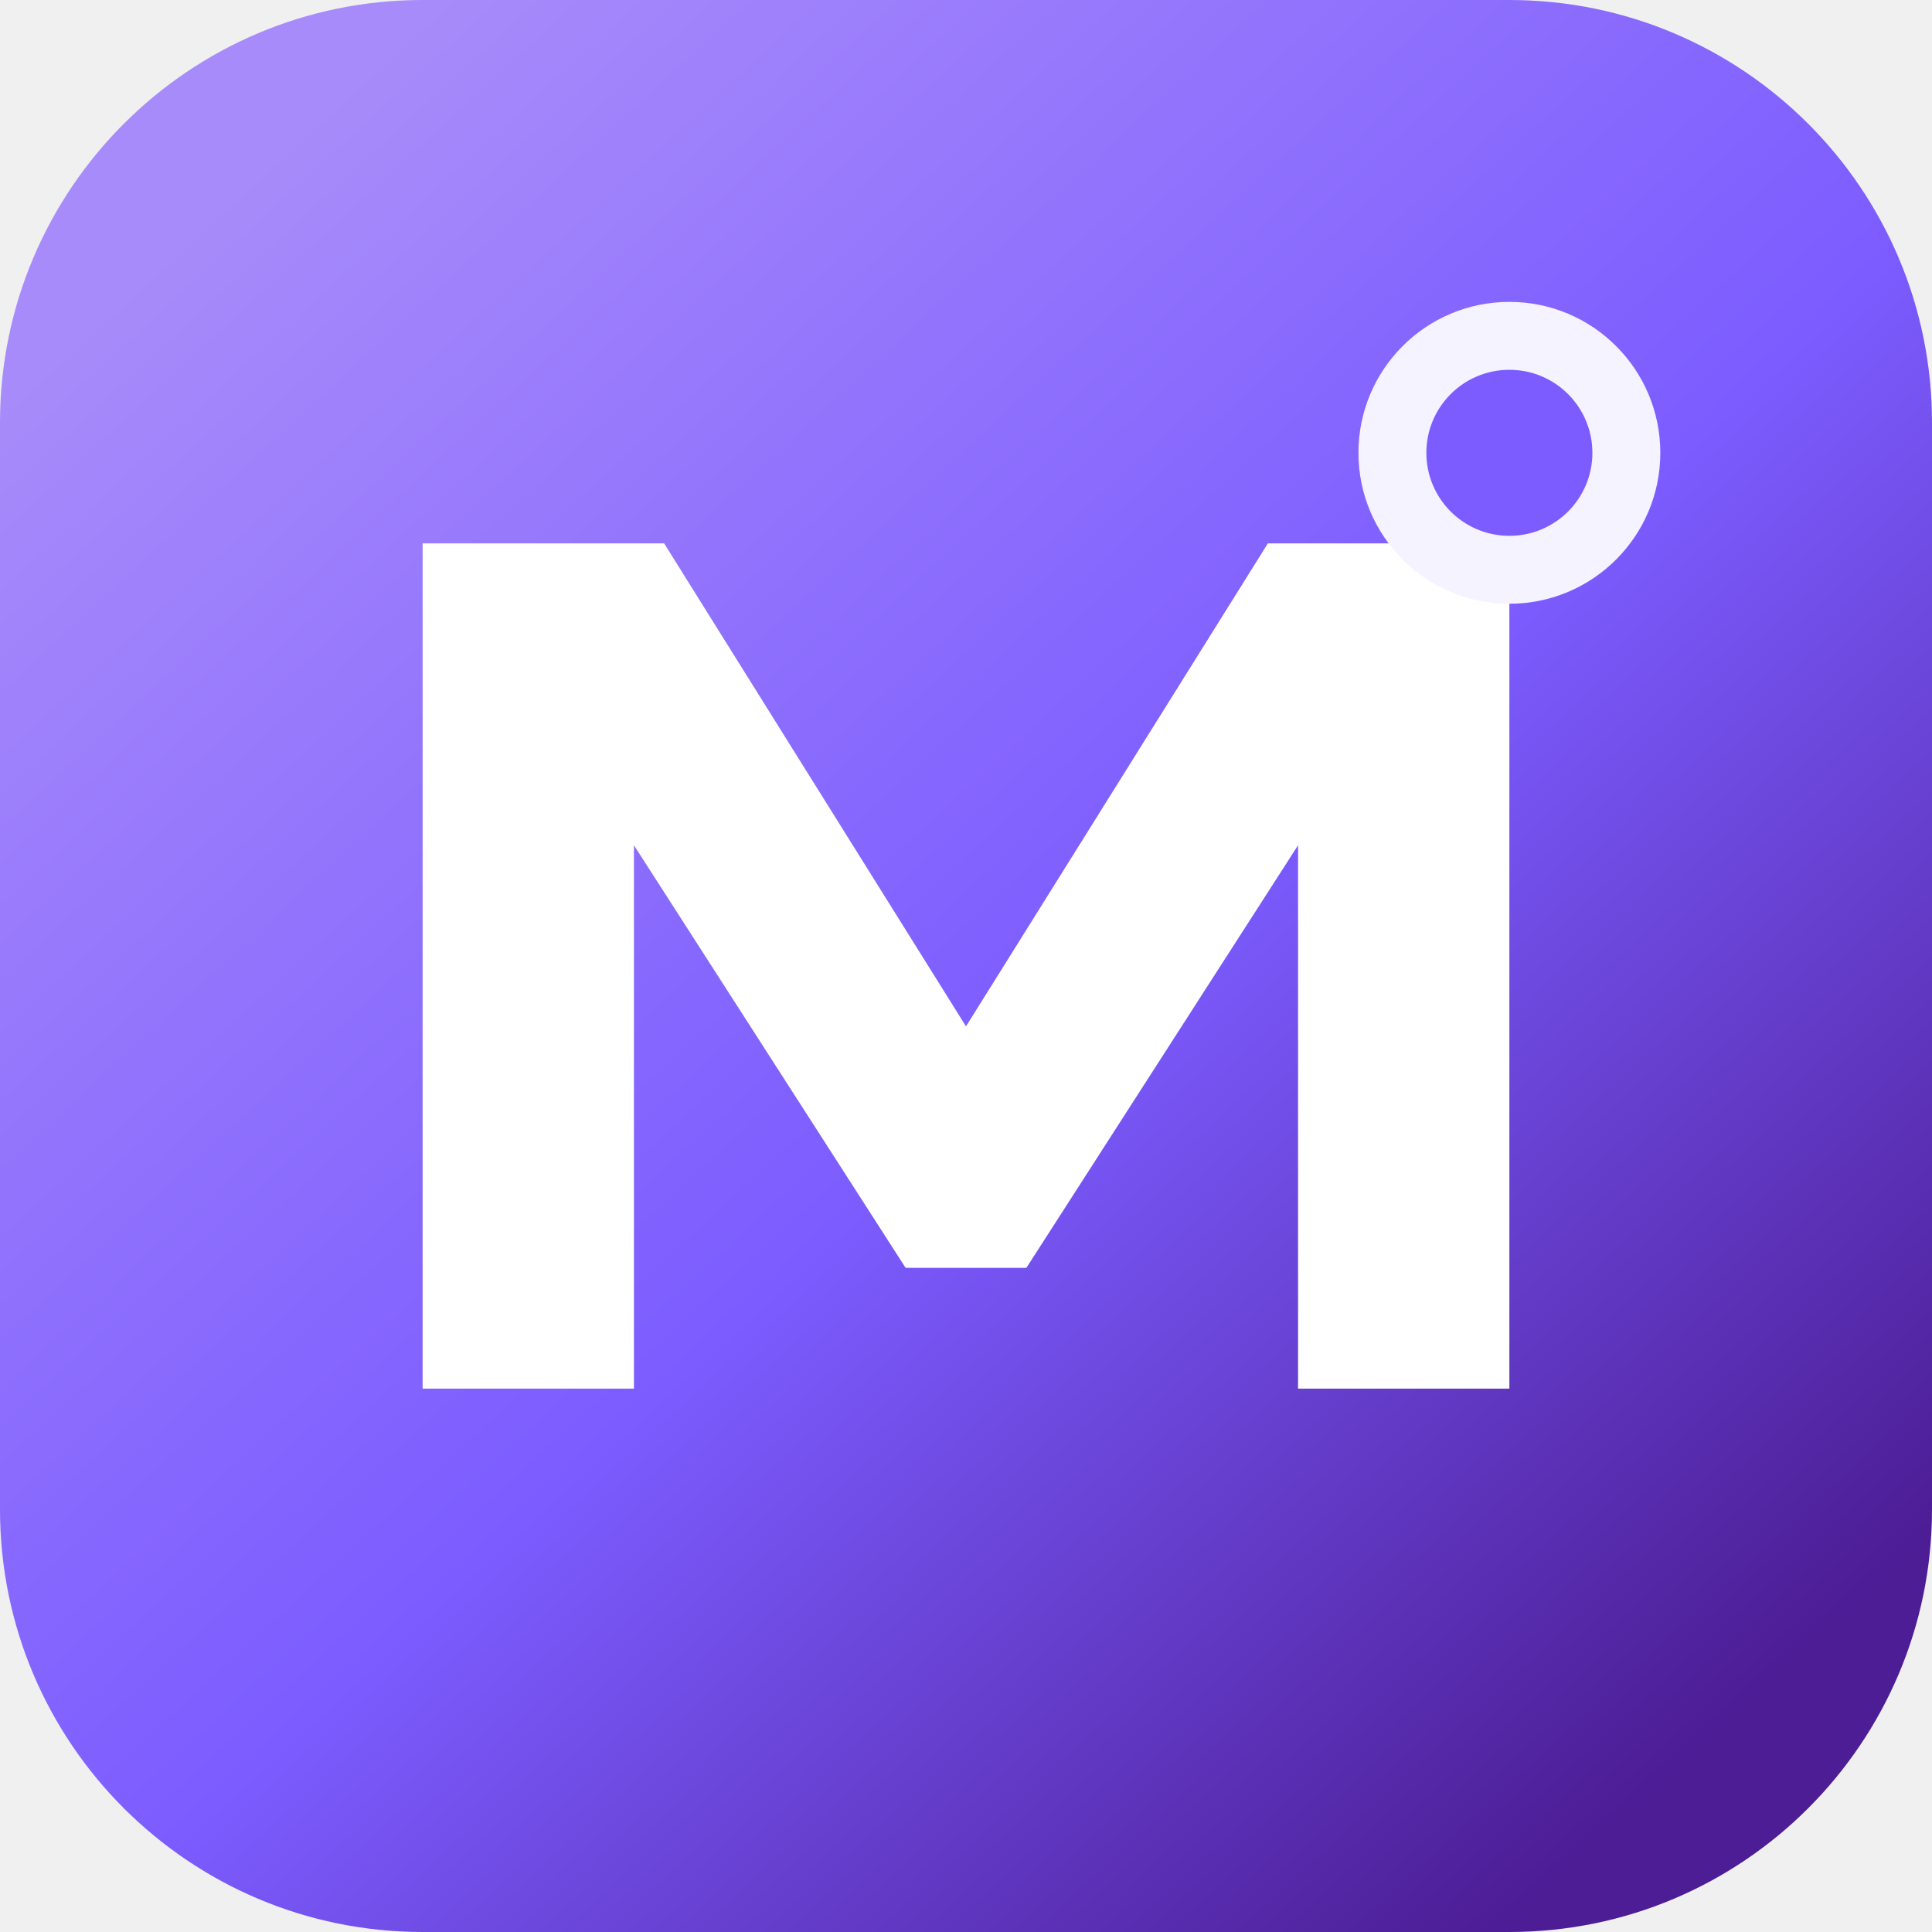
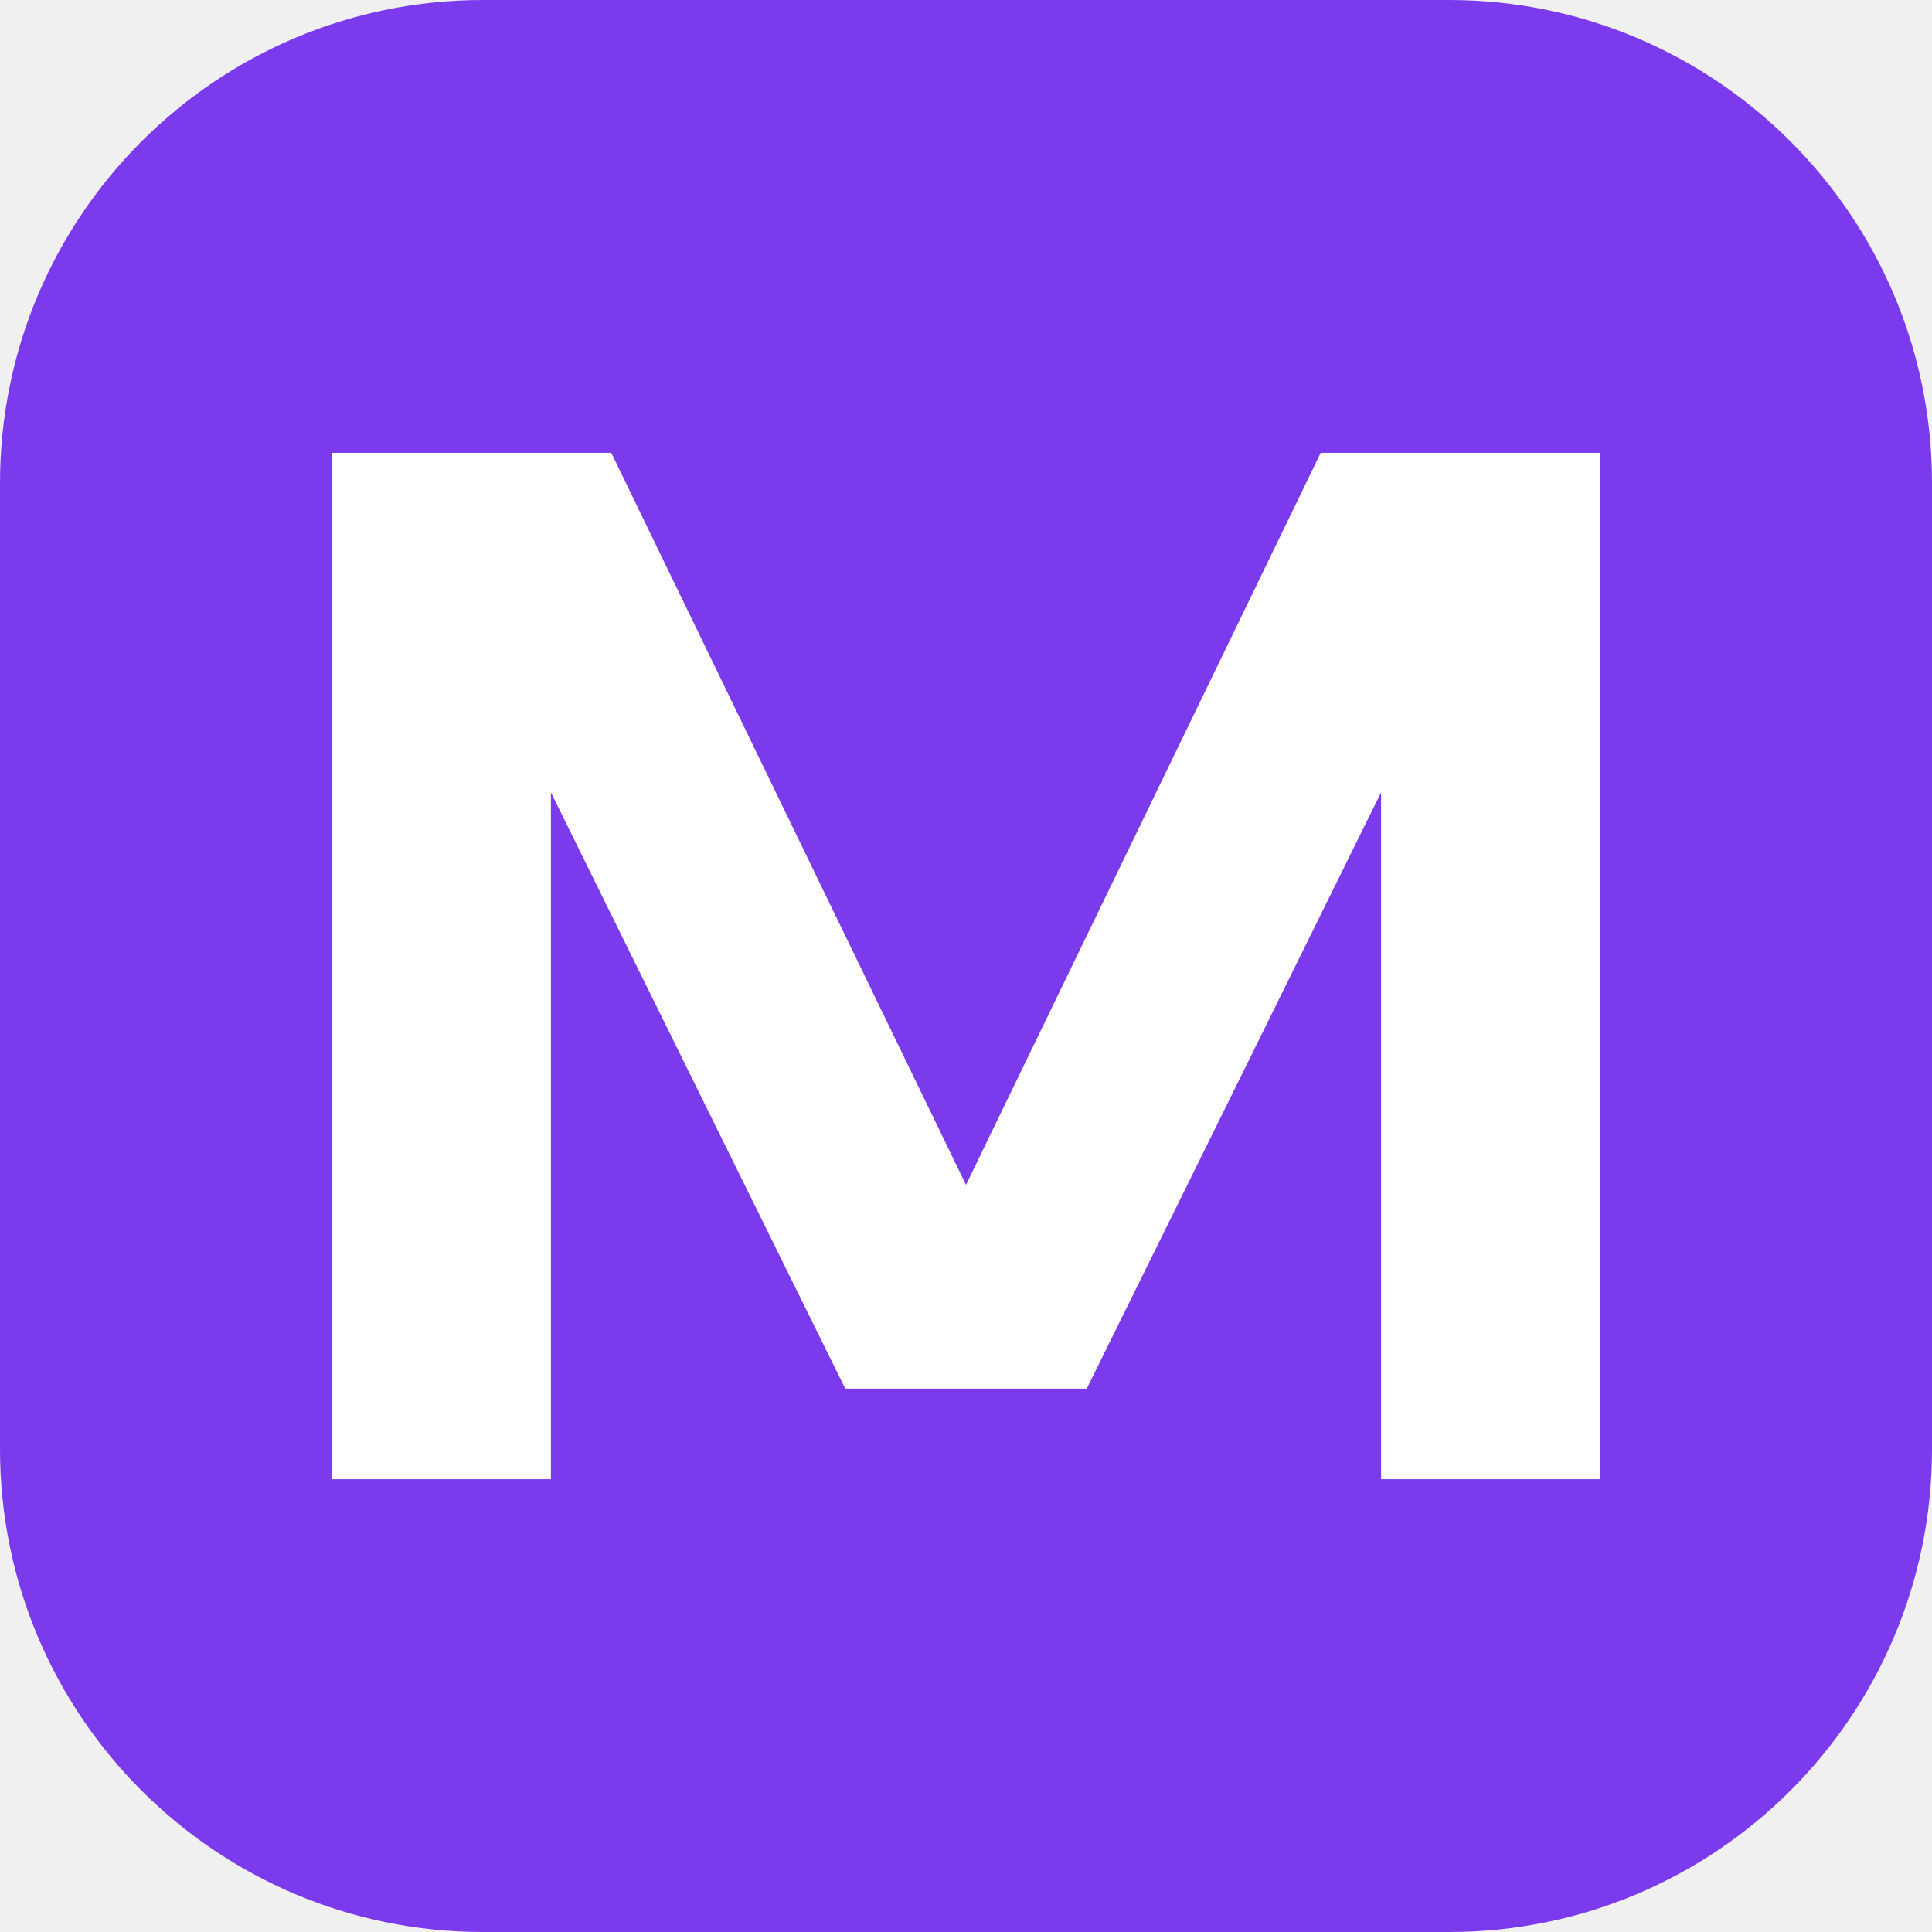
<svg xmlns="http://www.w3.org/2000/svg" viewBox="0 0 128 128" fill="none">
-   <defs>
-     <linearGradient id="g" x1="16" y1="12" x2="112" y2="116" gradientUnits="userSpaceOnUse">
-       <stop offset="0" stop-color="#A78BFA" />
-       <stop offset="0.55" stop-color="#7C5CFF" />
-       <stop offset="1" stop-color="#4C1D95" />
-     </linearGradient>
-   </defs>
-   <rect width="128" height="128" rx="28" fill="url(#g)" />
-   <path d="M28 92 V36 H44 L64 68 L84 36 H100 V92 H86 V56 L68 84 H60 L42 56 V92 H28 Z" fill="#FFFFFF" />
-   <circle cx="100" cy="30" r="10" fill="#F5F3FF" />
-   <circle cx="100" cy="30" r="5.5" fill="#7C5CFF" />
+   <rect width="128" height="128" rx="32" fill="#7C3AED" />
+   <path d="M22 98V30h18.5l23.5 48.5L87.5 30H106v68H91.5V52.5L72 92H56L36.5 52.5V98H22z" fill="#FFFFFF" />
</svg>
